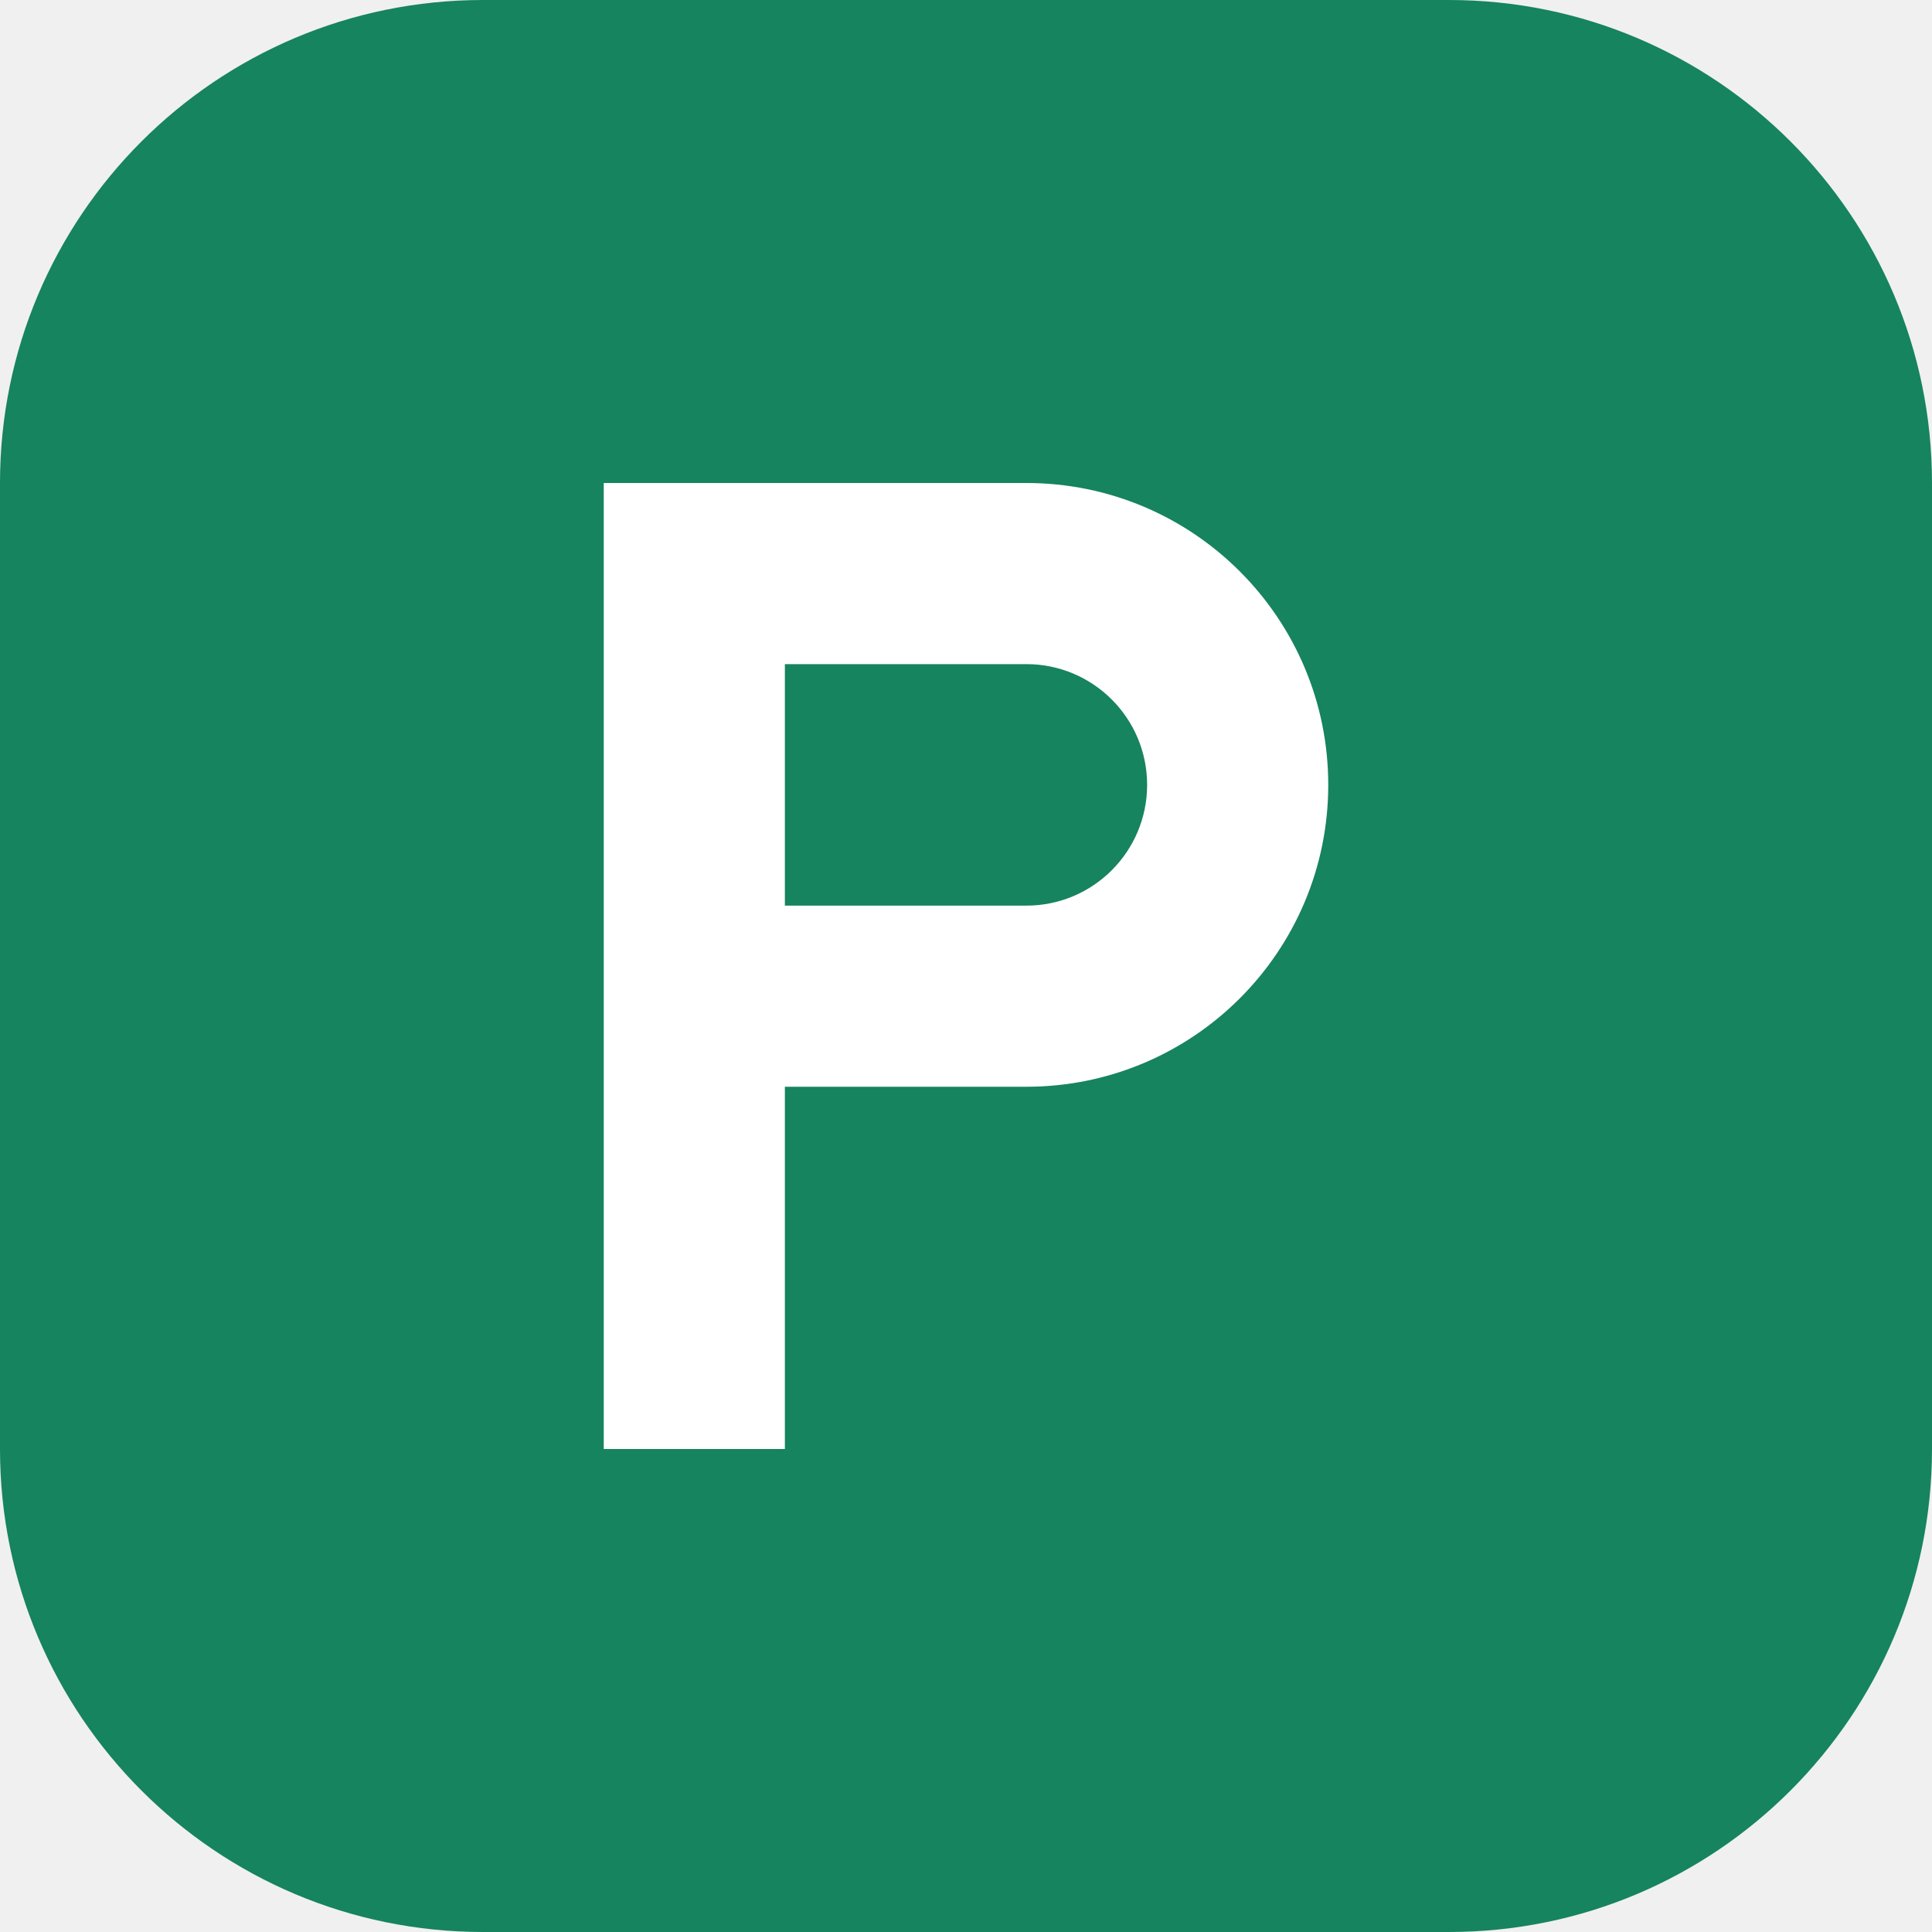
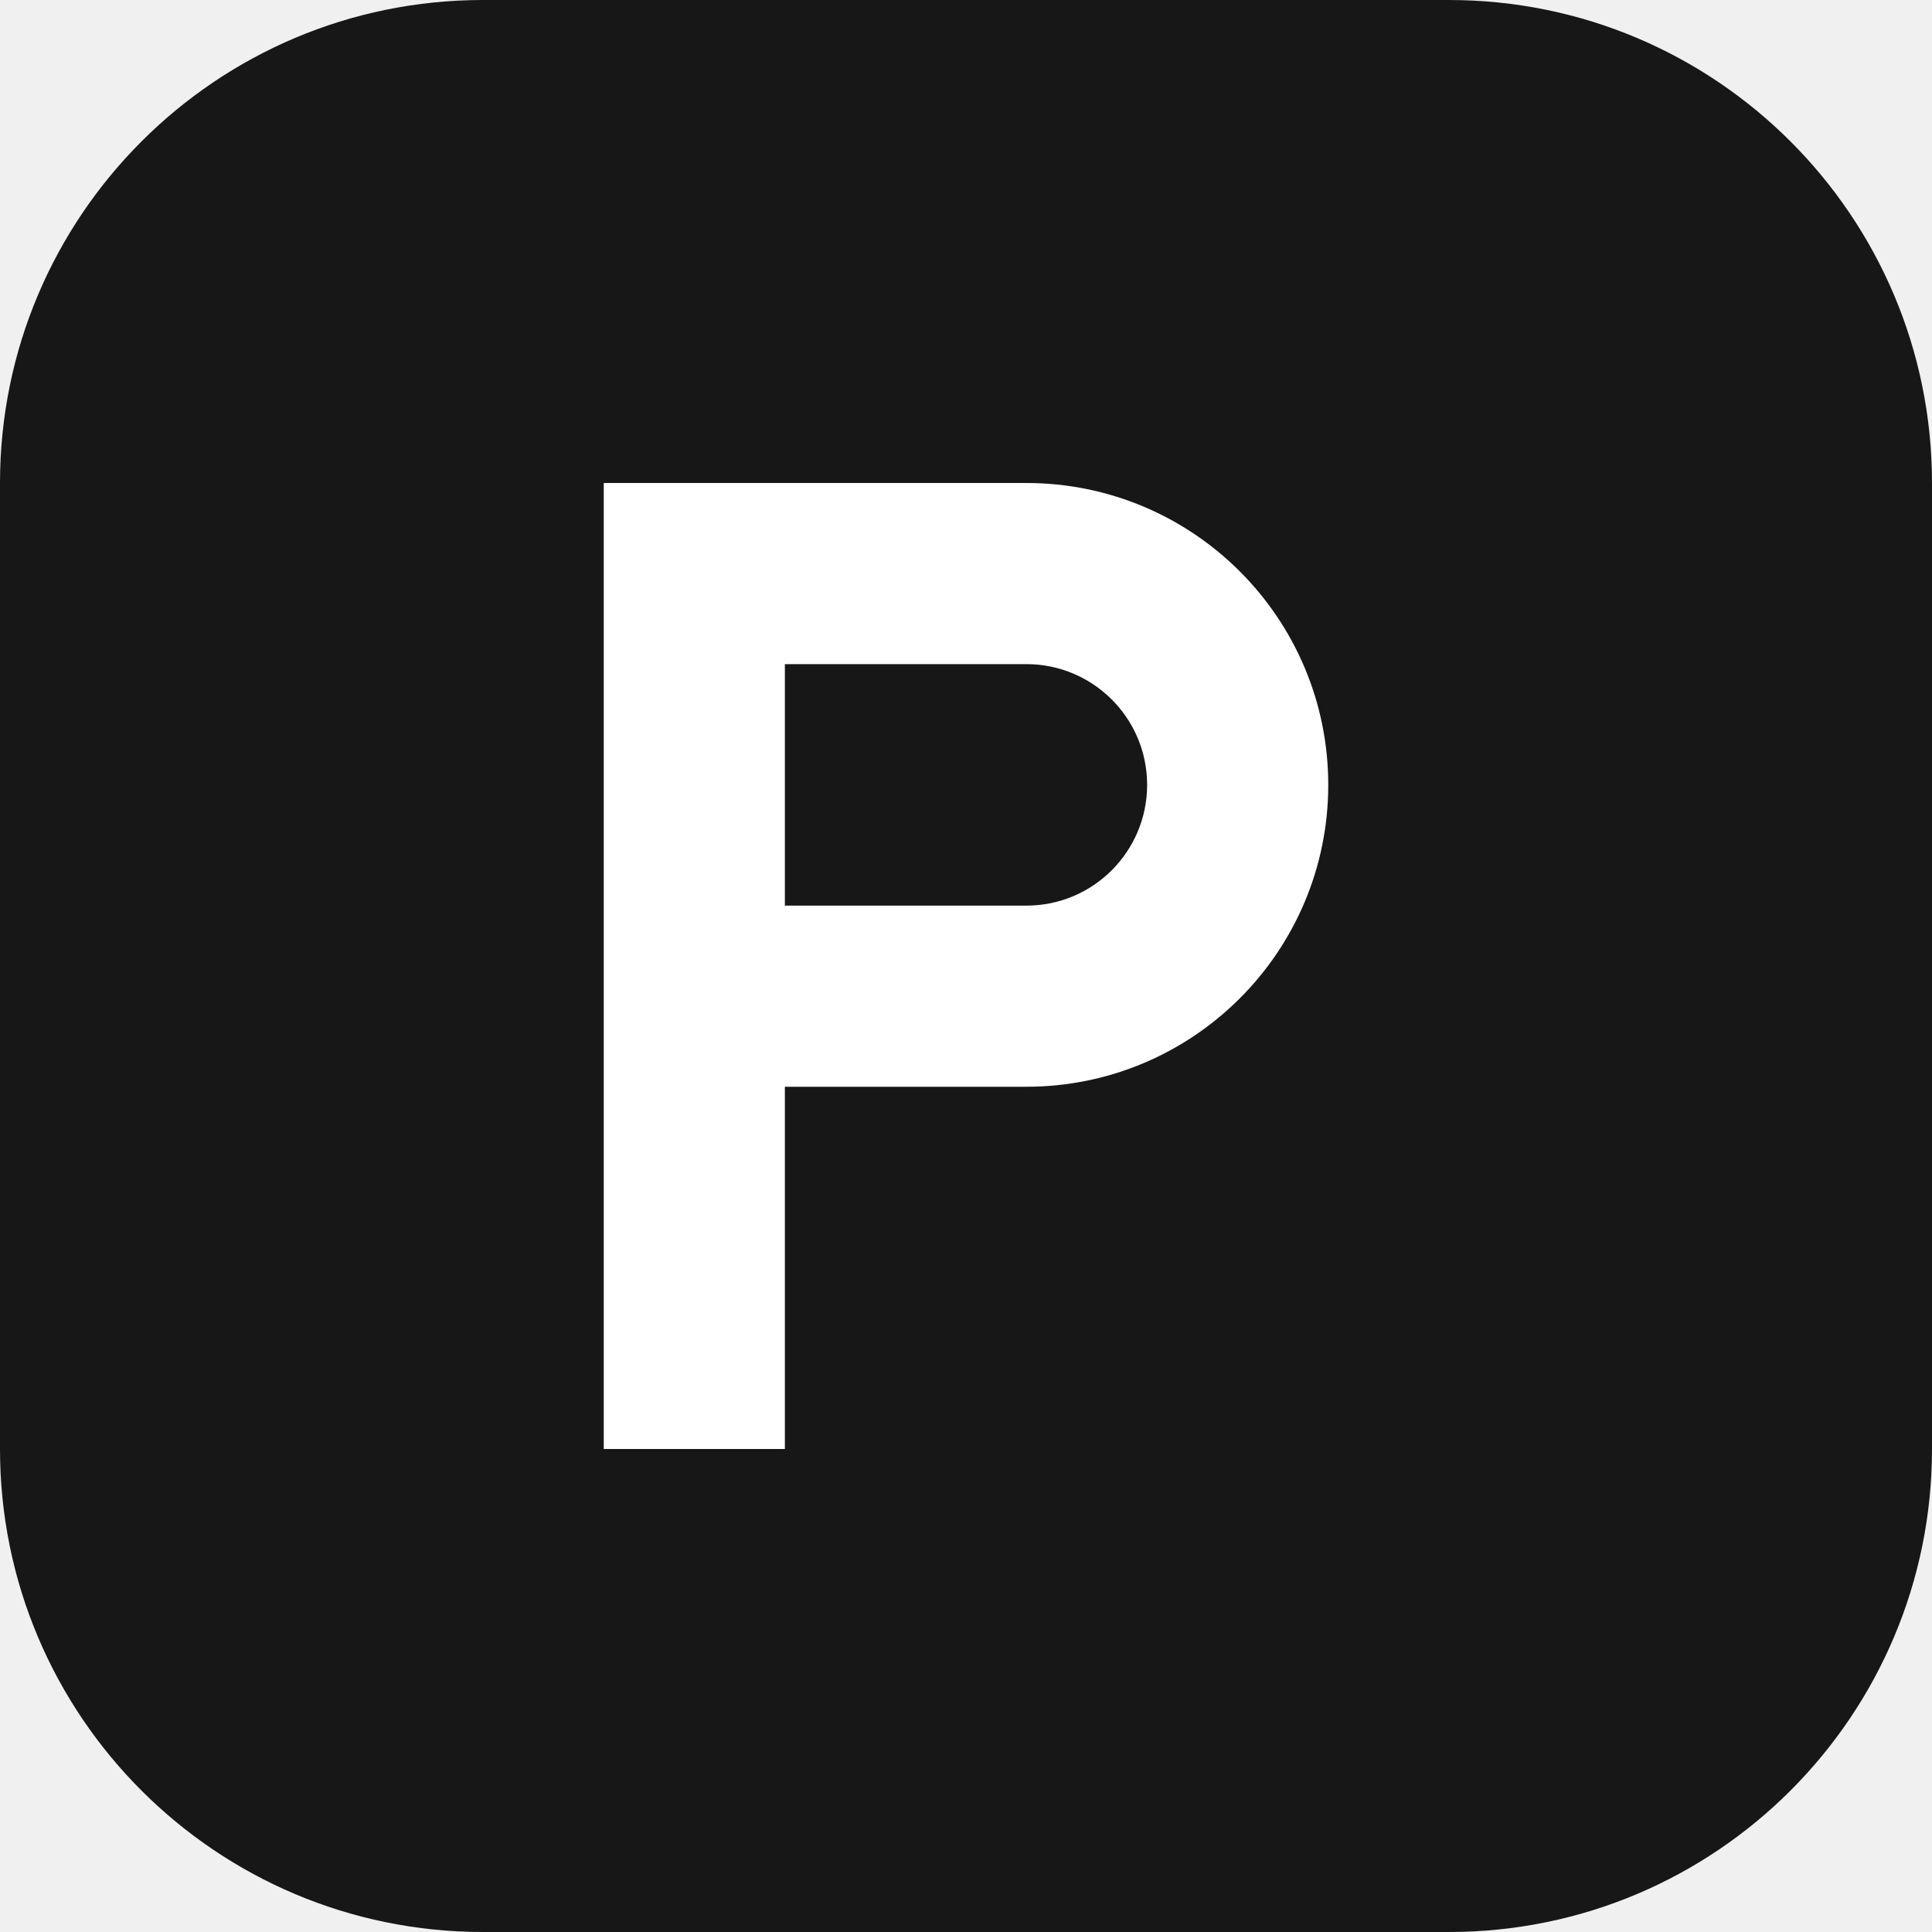
<svg xmlns="http://www.w3.org/2000/svg" viewBox="0 0 32 32">
-   <rect width="32" height="32" rx="8" fill="#16845e" />
+   <rect width="32" height="32" rx="8" fill="#171717" />
  <path d="M10 24V8h7a5 5 0 0 1 0 10h-4v6zm3-9h4a2 2 0 0 0 0-4h-4z" fill="#fff" />
</svg>
